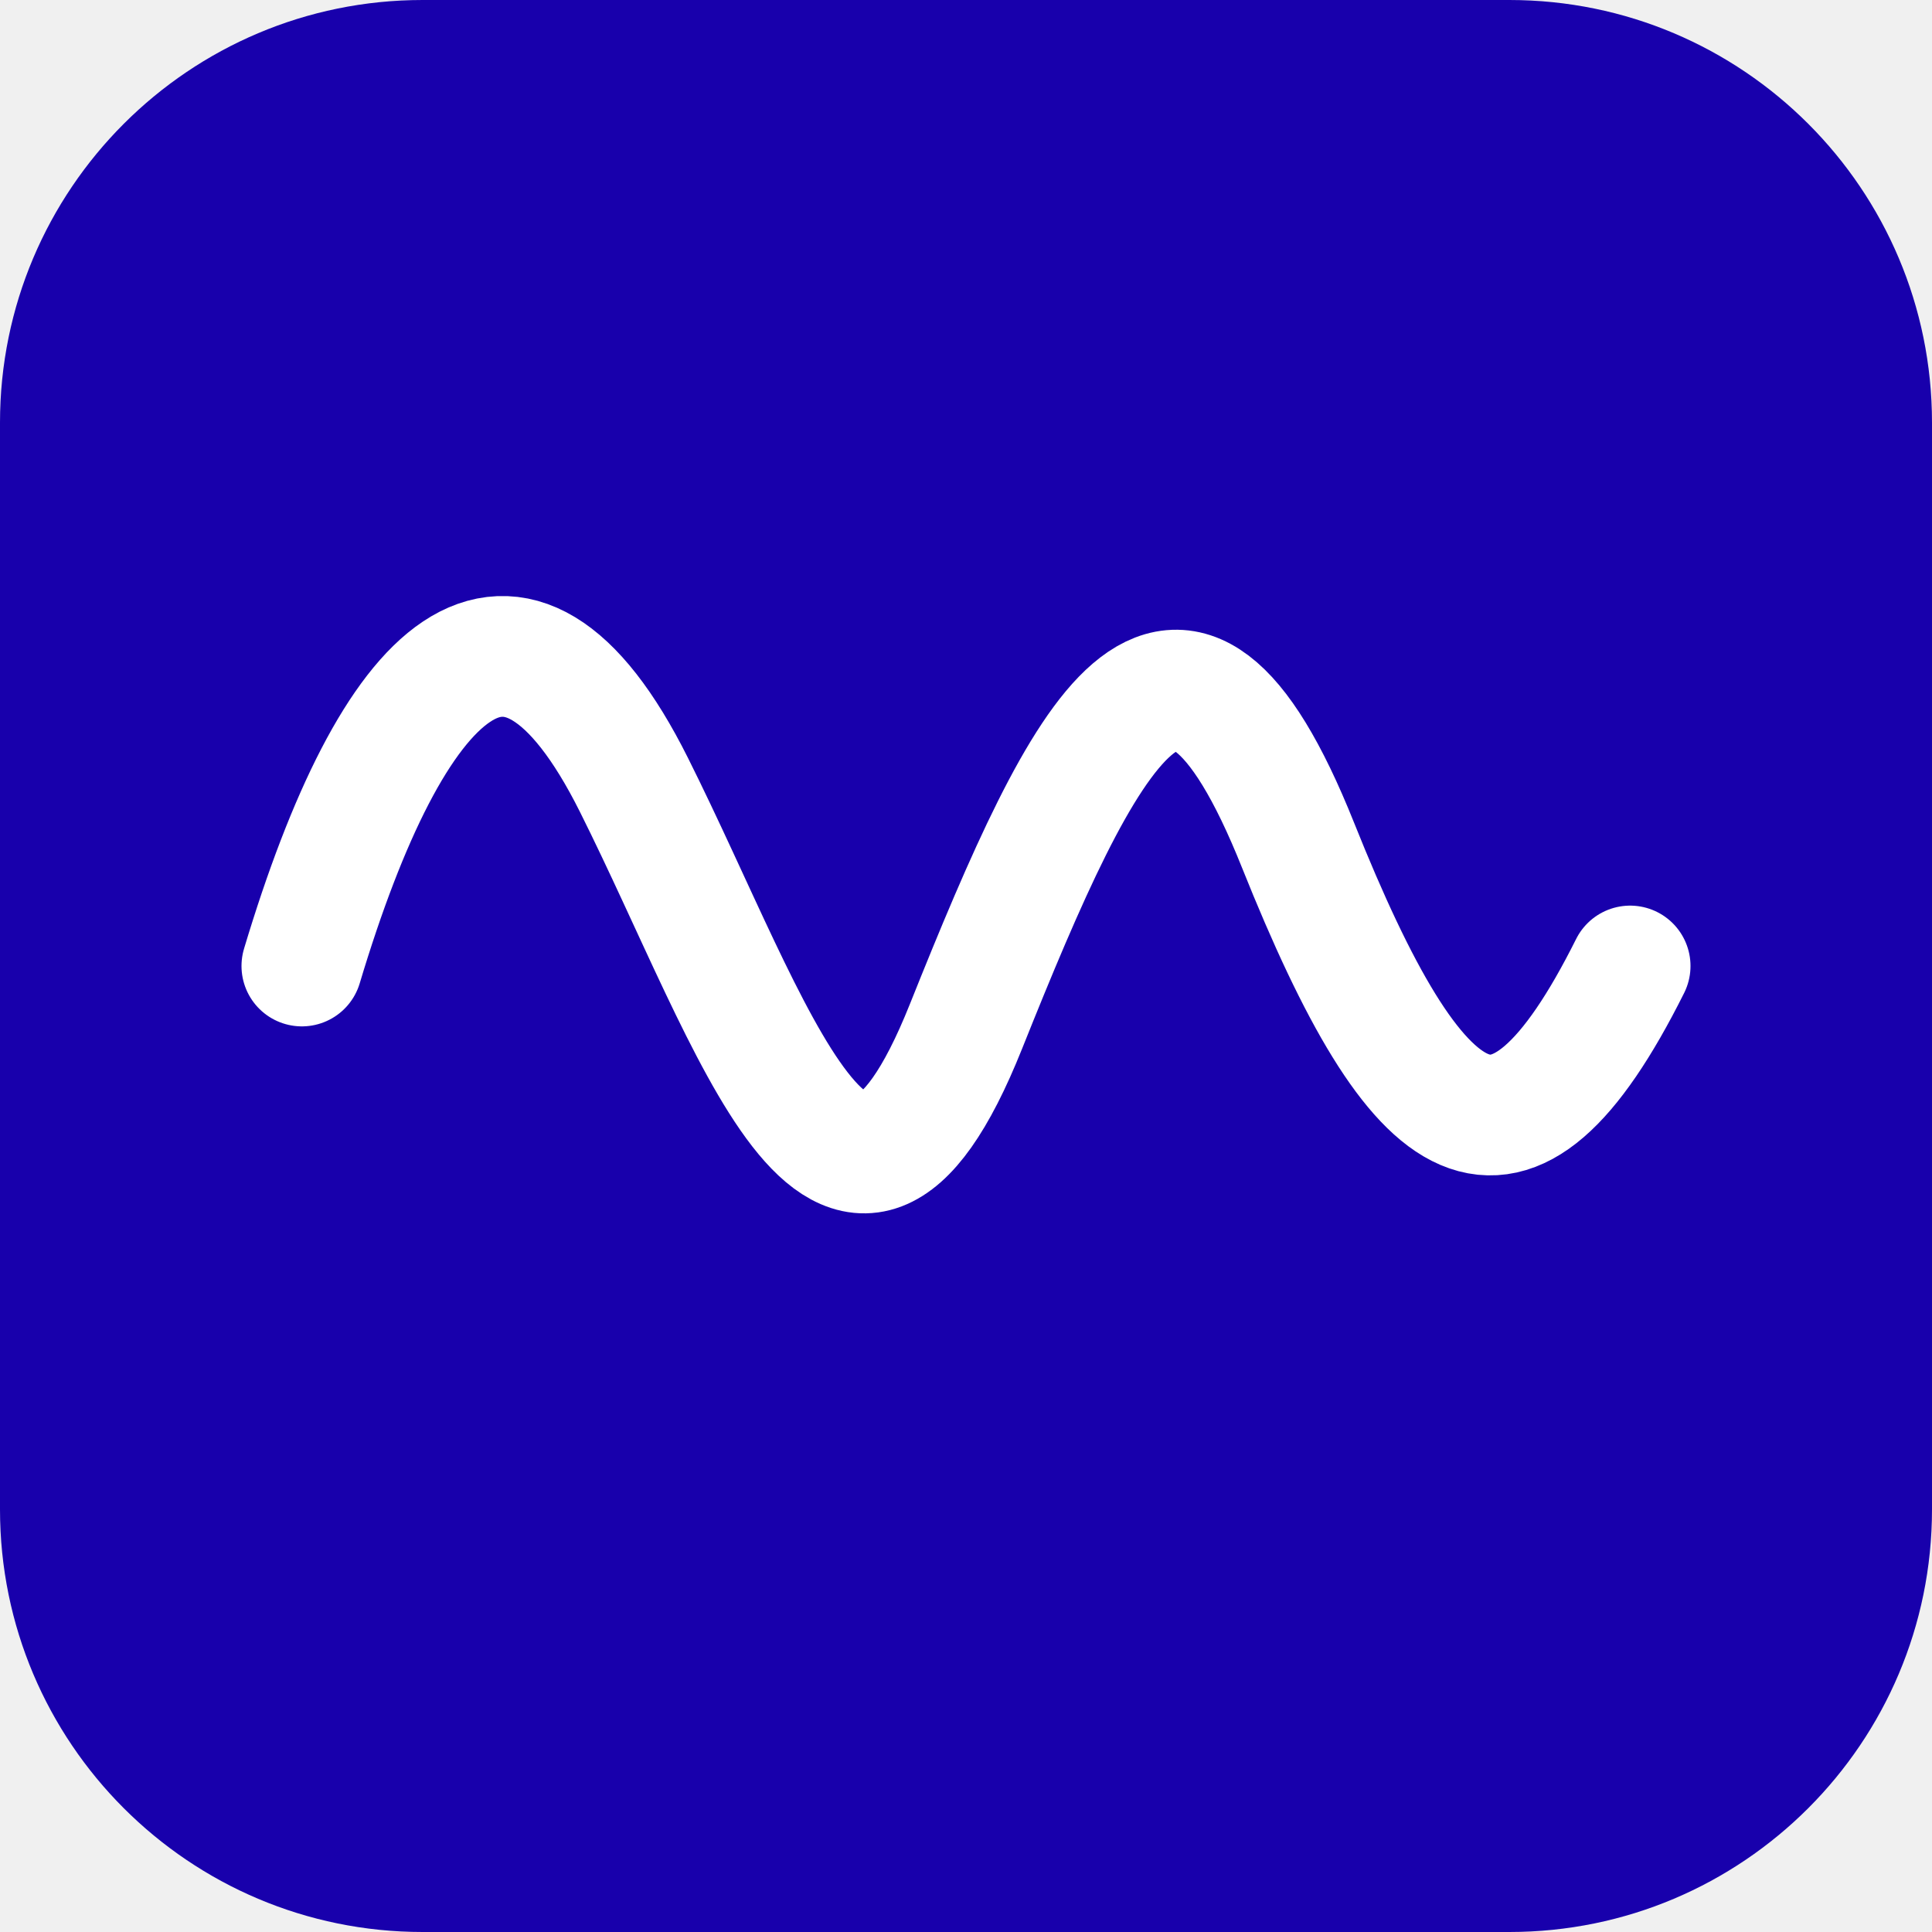
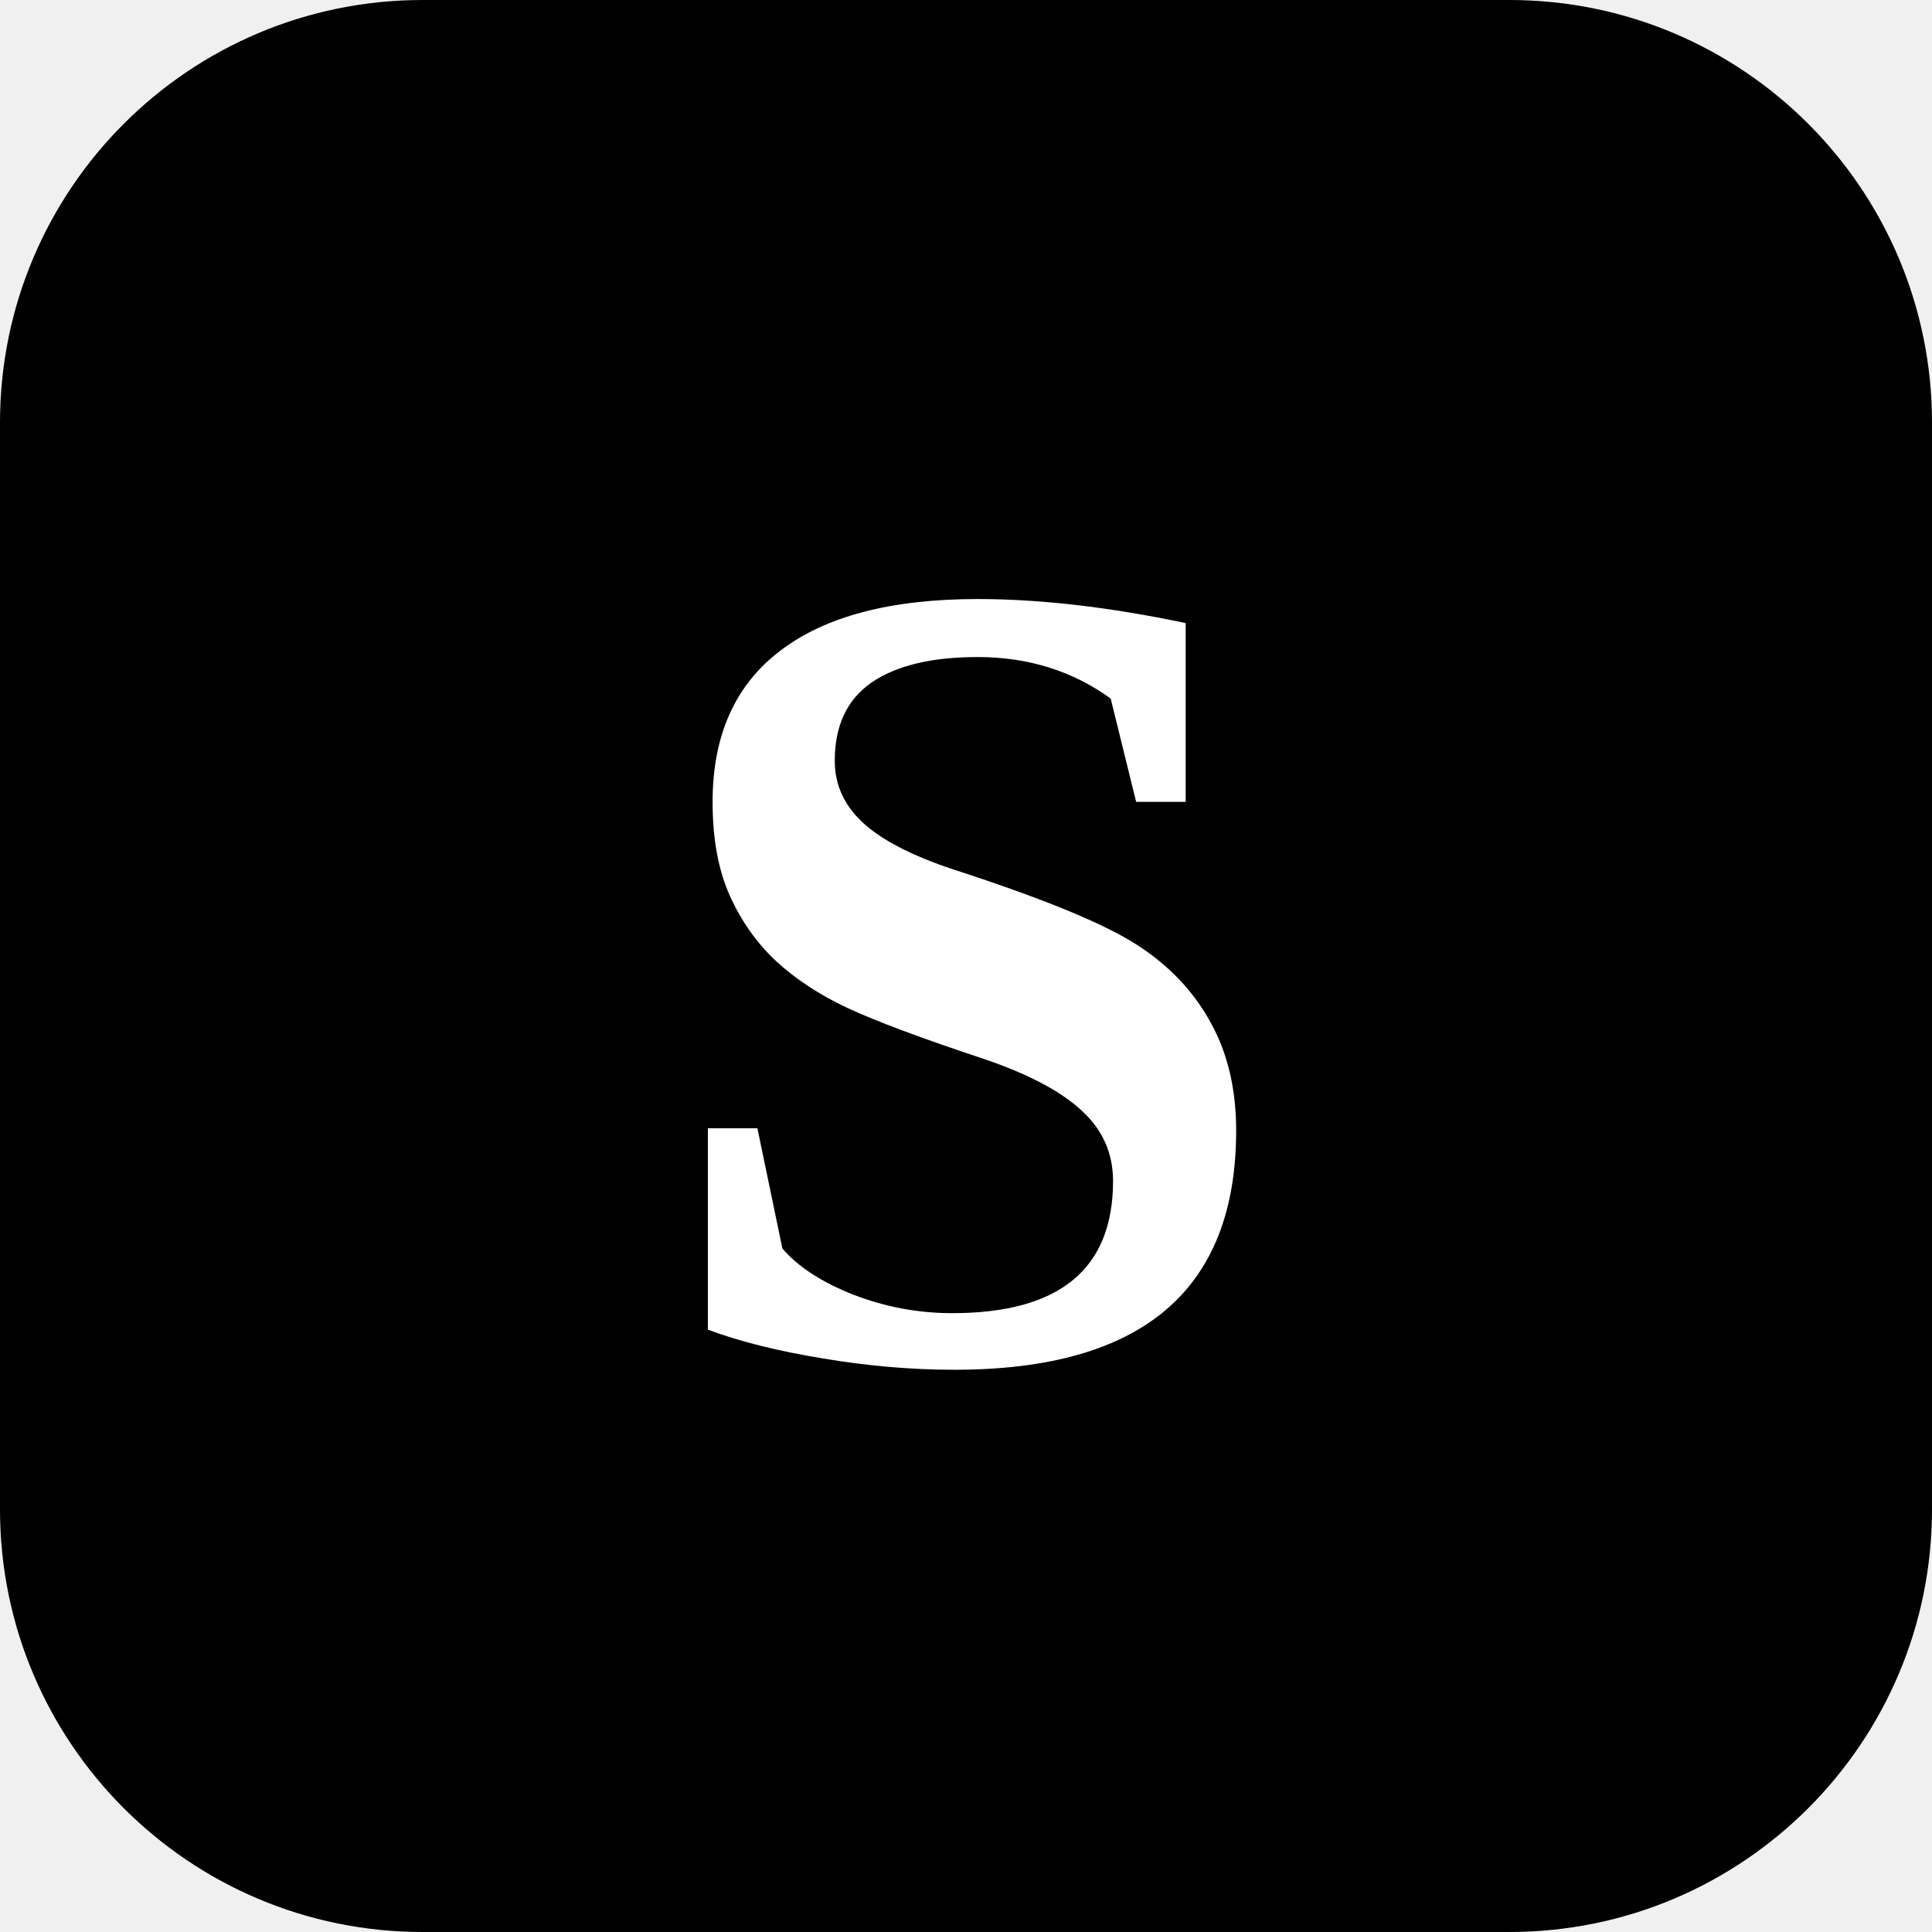
<svg xmlns="http://www.w3.org/2000/svg" viewBox="0 0 64 64">
-   <rect width="64" height="64" rx="14" fill="#1800AC" />
-   <path d="M10 32 C13 22, 17 18, 21 26 C25 34, 28 44, 32 34 C36 24, 39 18, 43 28 C47 38, 50 40, 54 32" fill="none" stroke="#FFFFFF" stroke-width="4" stroke-linecap="round" />
+   <rect width="64" height="64" rx="14" fill="#000000" />
+   <text x="32" y="45" font-family="Georgia, 'Times New Roman', serif" font-size="38" font-weight="600" fill="#FFFFFF" text-anchor="middle">S</text>
</svg>
